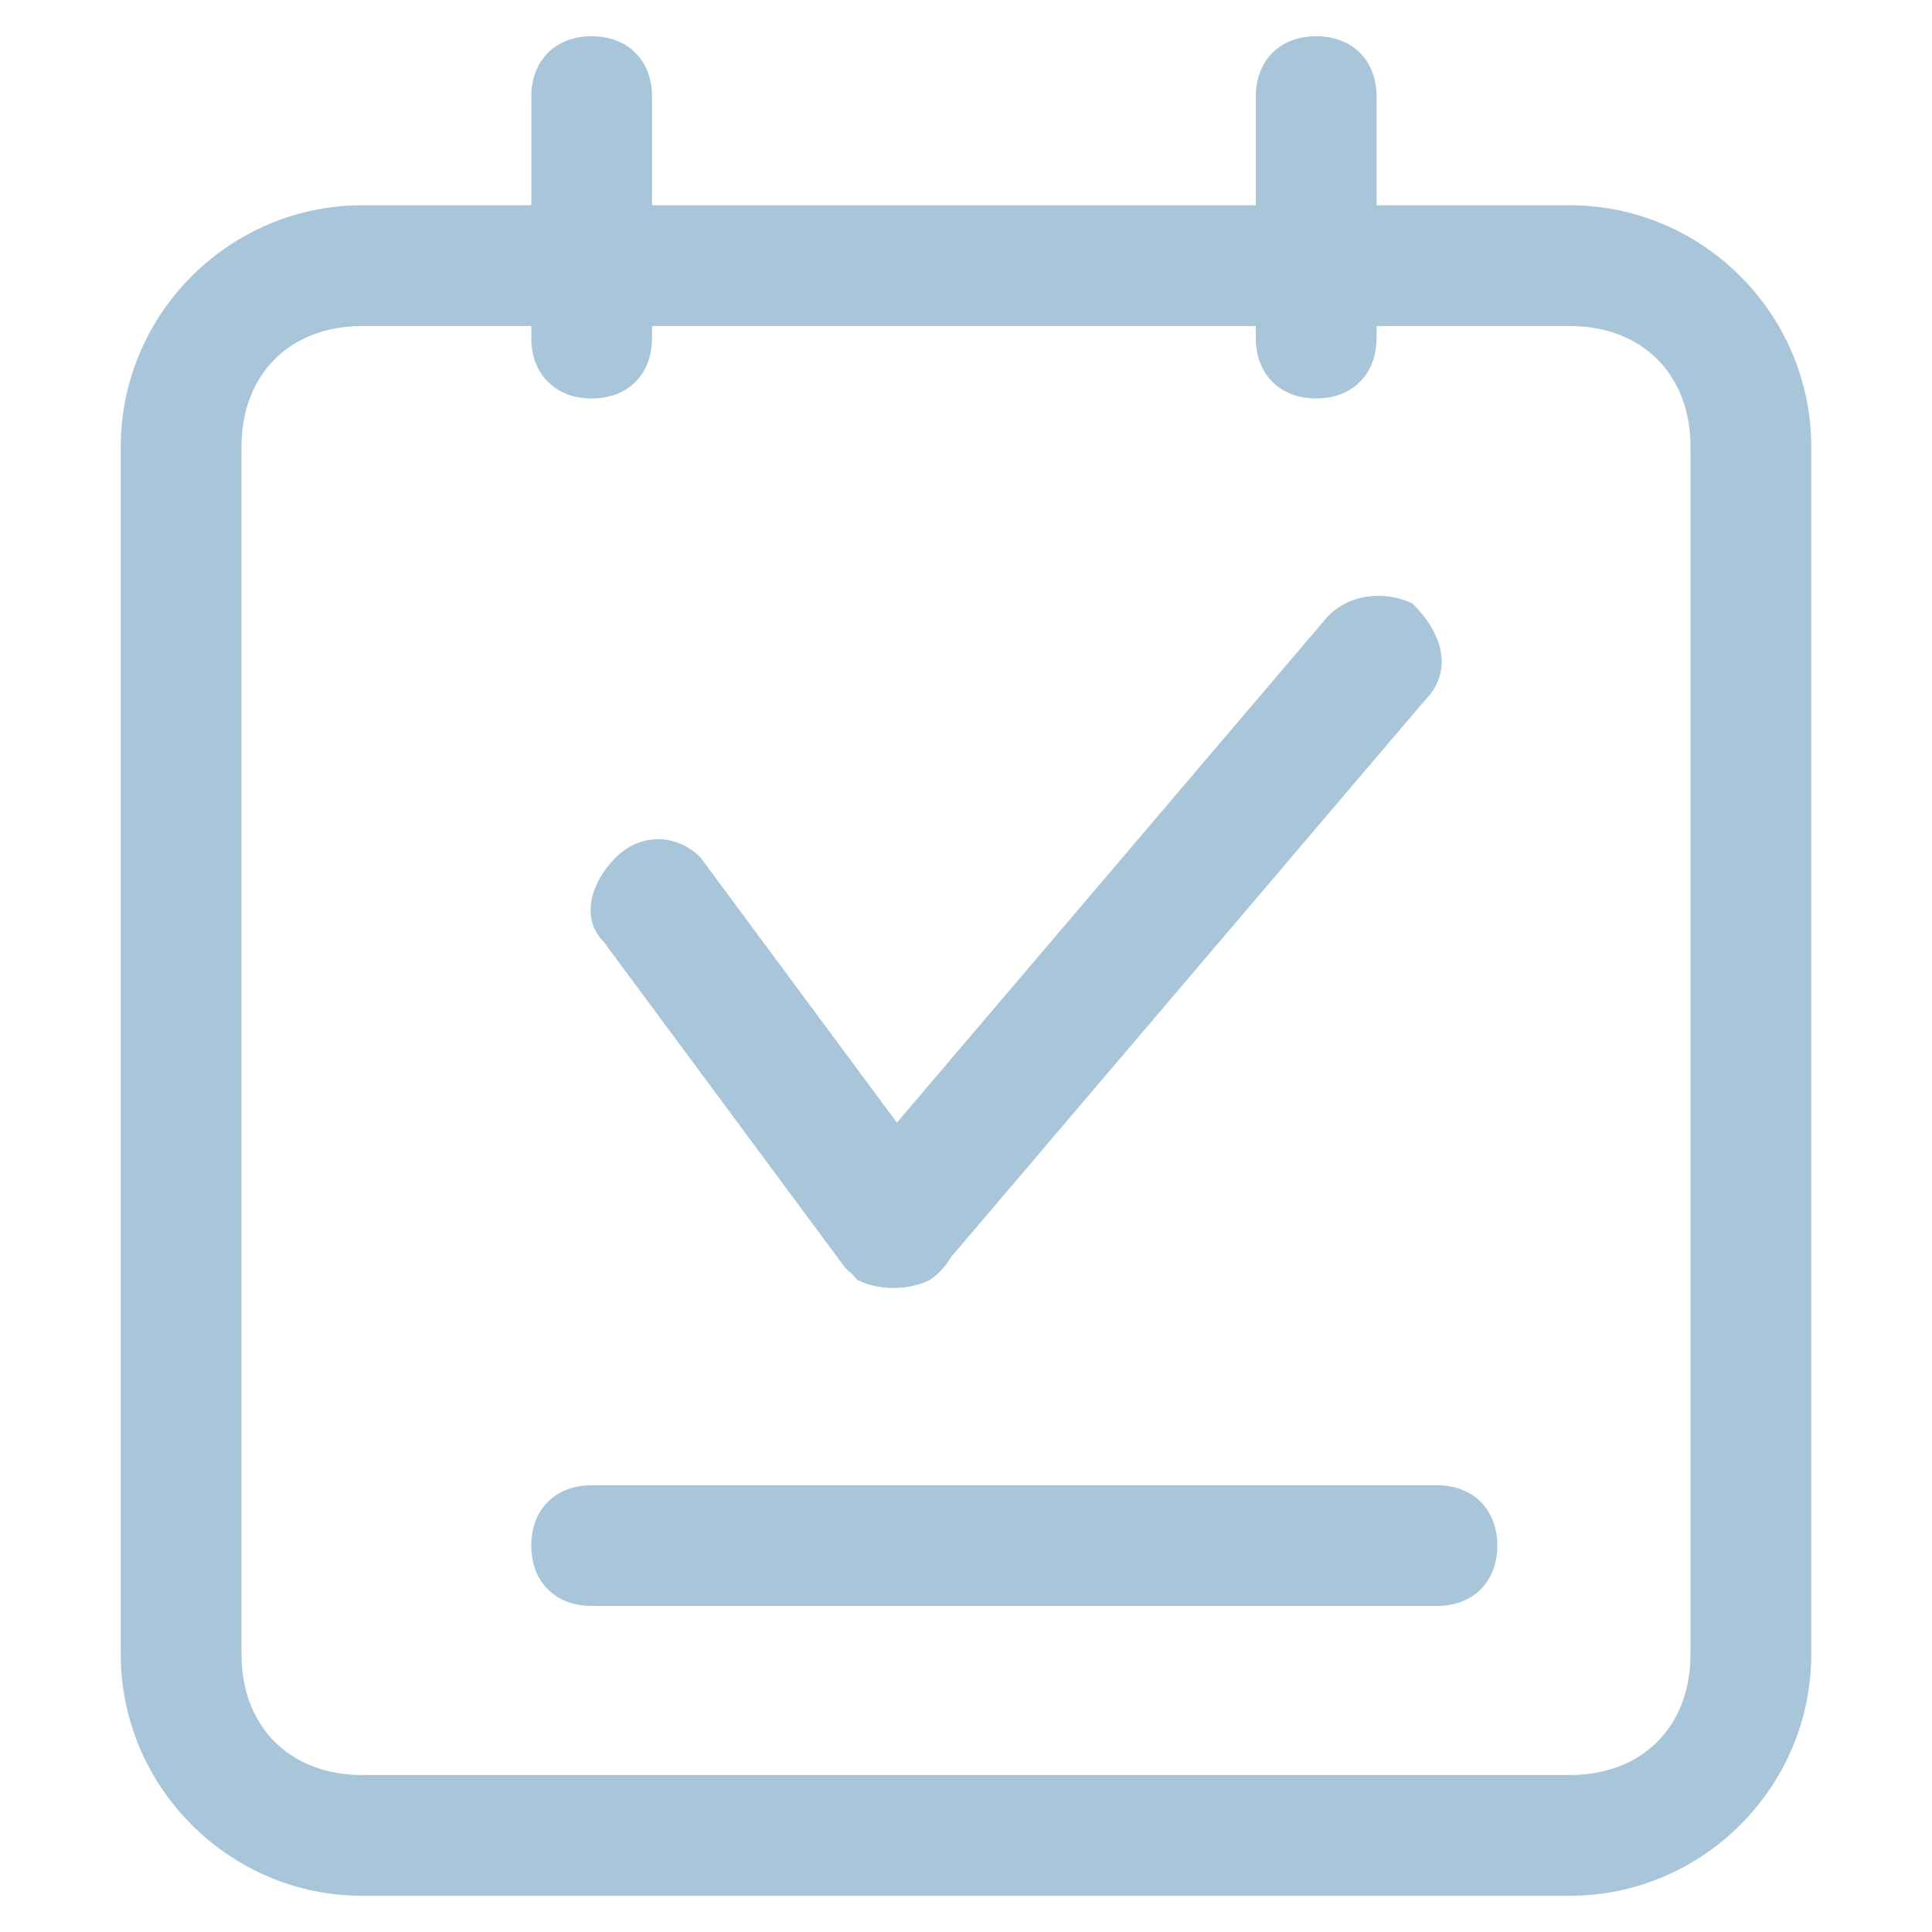
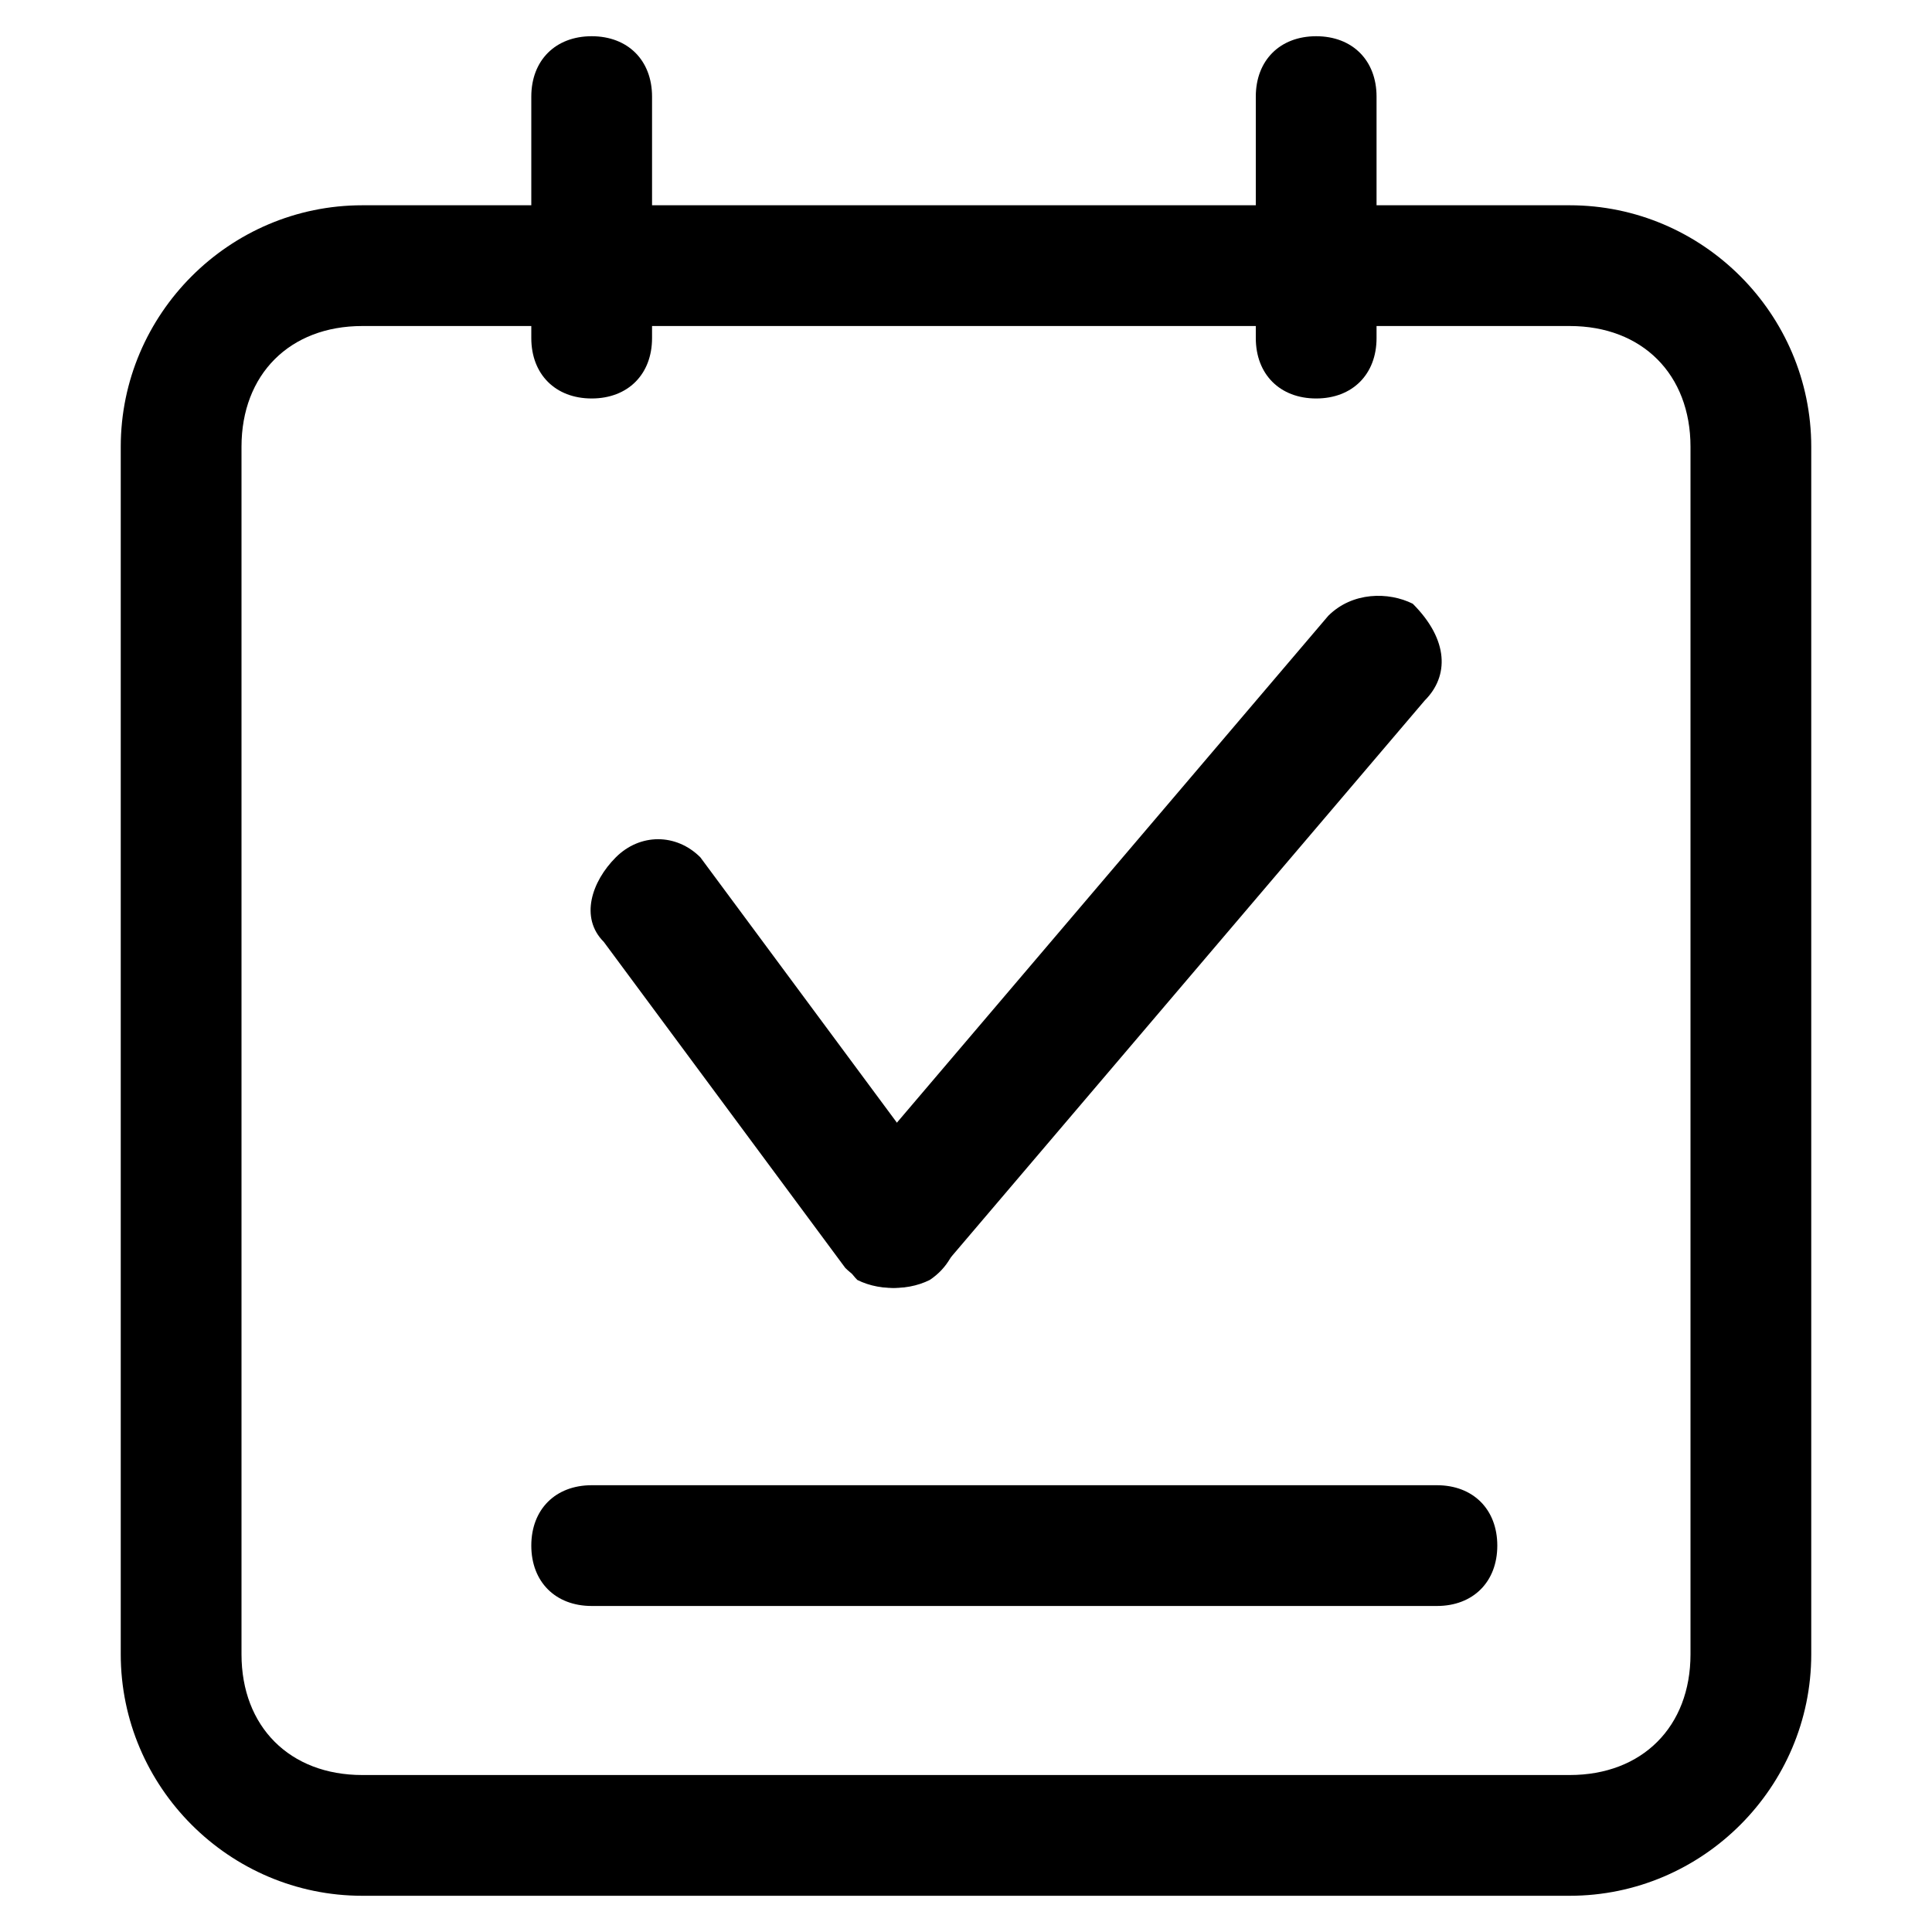
<svg xmlns="http://www.w3.org/2000/svg" t="1772898678826" class="icon" viewBox="0 0 1024 1024" version="1.1" p-id="2514" width="200" height="200">
-   <path d="M761.6 851.2h-448c-19.2 0-32-12.8-32-32s12.8-32 32-32h448c19.2 0 32 12.8 32 32s-12.8 32-32 32z" fill="#a8c5da" p-id="2515" />
-   <path d="M832 172.8c38.4 0 64 25.6 64 64v640c0 38.4-25.6 64-64 64H192c-38.4 0-64-25.6-64-64v-640c0-38.4 25.6-64 64-64h640m0-64H192c-70.4 0-128 57.6-128 128v640c0 70.4 57.6 128 128 128h640c70.4 0 128-57.6 128-128v-640c0-70.4-57.6-128-128-128z" fill="#a8c5da" p-id="2516" />
-   <path d="M755.2 371.2l-256 300.8c-12.8 12.8-32 12.8-44.8 6.4-12.8-12.8-12.8-38.4-6.4-51.2l256-300.8c12.8-12.8 32-12.8 44.8-6.4 19.2 19.2 19.2 38.4 6.4 51.2z" fill="#a8c5da" p-id="2517" />
-   <path d="M320 499.2l128 172.8c12.8 12.8 32 12.8 44.8 6.4 19.2-12.8 19.2-38.4 6.4-51.2l-128-172.8c-12.8-12.8-32-12.8-44.8 0-12.8 12.8-19.2 32-6.4 44.8zM313.6 211.2c-19.2 0-32-12.8-32-32v-128c0-19.2 12.8-32 32-32s32 12.8 32 32v128c0 19.2-12.8 32-32 32zM697.6 211.2c-19.2 0-32-12.8-32-32v-128c0-19.2 12.8-32 32-32s32 12.8 32 32v128c0 19.2-12.8 32-32 32z" fill="#a8c5da" p-id="2518" />
+   <path d="M761.6 851.2h-448c-19.2 0-32-12.8-32-32s12.8-32 32-32h448c19.2 0 32 12.8 32 32s-12.8 32-32 32z" fill="#000000" p-id="2515" />
+   <path d="M832 172.8c38.4 0 64 25.6 64 64v640c0 38.4-25.6 64-64 64H192c-38.4 0-64-25.6-64-64v-640c0-38.4 25.6-64 64-64h640m0-64H192c-70.4 0-128 57.6-128 128v640c0 70.4 57.6 128 128 128h640c70.4 0 128-57.6 128-128v-640c0-70.4-57.6-128-128-128z" fill="#000000" p-id="2516" />
+   <path d="M755.2 371.2l-256 300.8c-12.8 12.8-32 12.8-44.8 6.4-12.8-12.8-12.8-38.4-6.4-51.2l256-300.8c12.8-12.8 32-12.8 44.8-6.4 19.2 19.2 19.2 38.4 6.4 51.2z" fill="#000000" p-id="2517" />
+   <path d="M320 499.2l128 172.8c12.8 12.8 32 12.8 44.8 6.4 19.2-12.8 19.2-38.4 6.4-51.2l-128-172.8c-12.8-12.8-32-12.8-44.8 0-12.8 12.8-19.2 32-6.4 44.8zM313.6 211.2c-19.2 0-32-12.8-32-32v-128c0-19.2 12.8-32 32-32s32 12.8 32 32v128c0 19.2-12.8 32-32 32zM697.6 211.2c-19.2 0-32-12.8-32-32v-128c0-19.2 12.8-32 32-32s32 12.8 32 32v128c0 19.2-12.8 32-32 32z" fill="#000000" p-id="2518" />
</svg>
